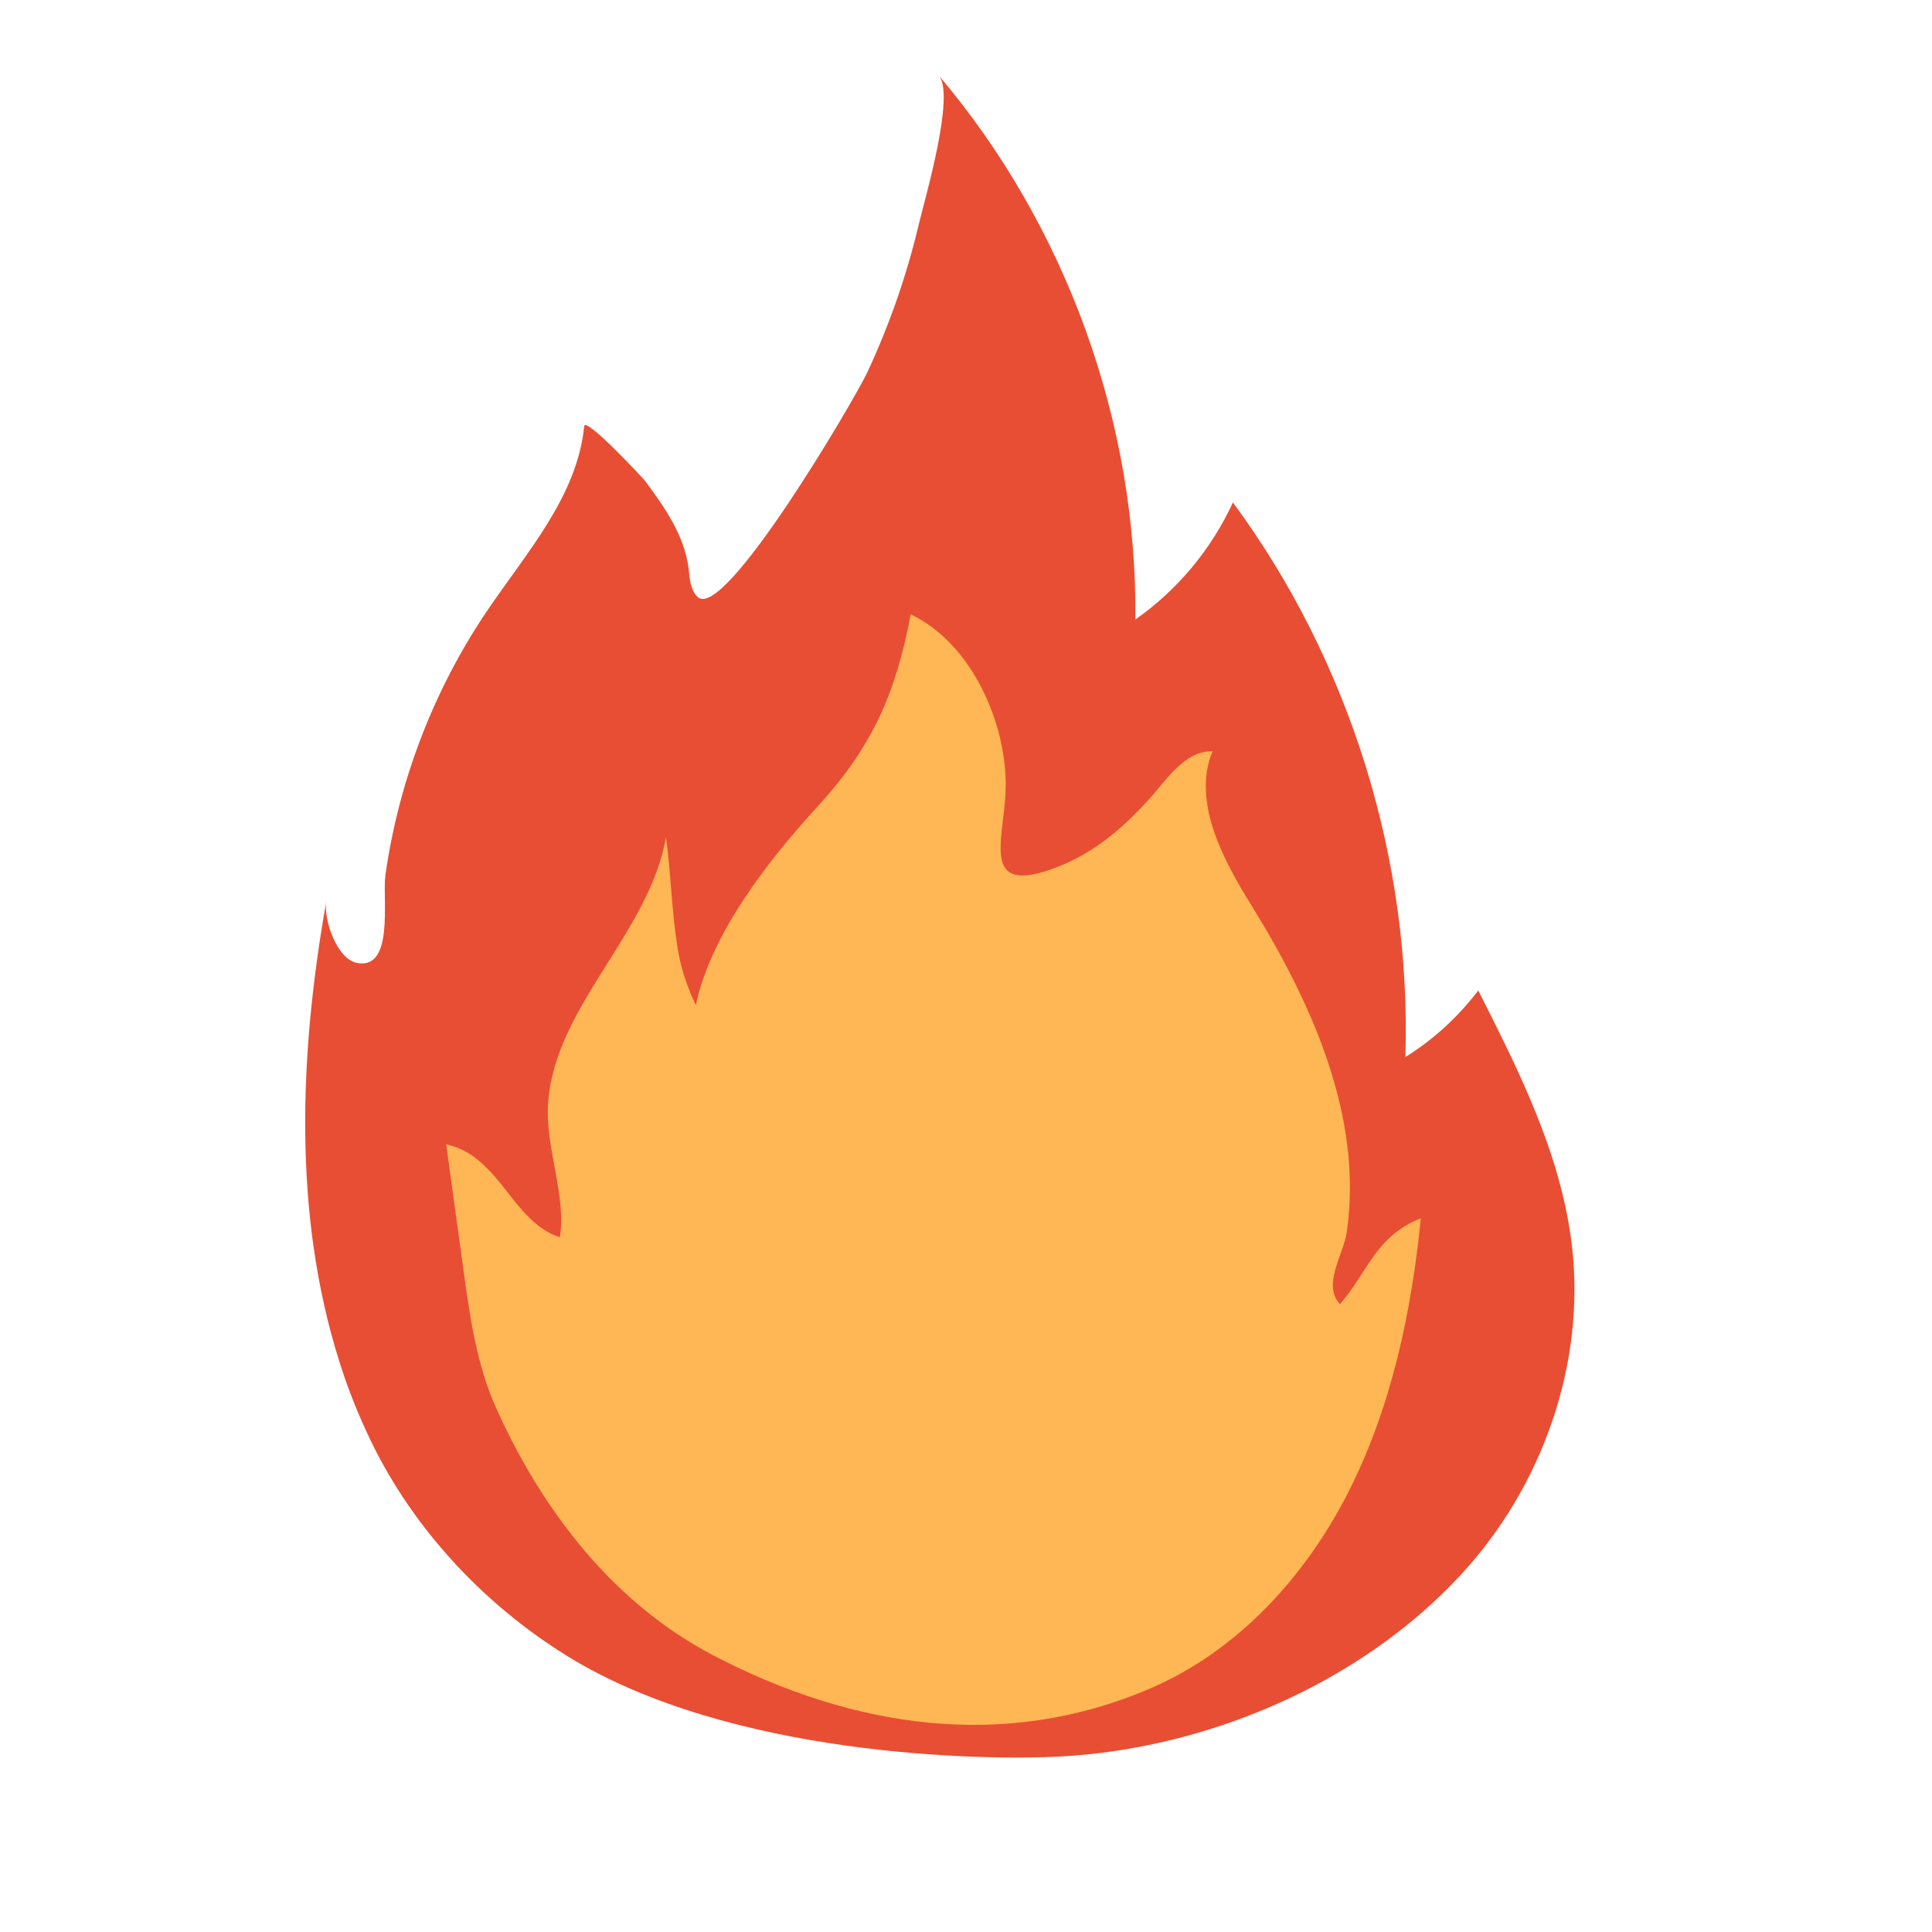
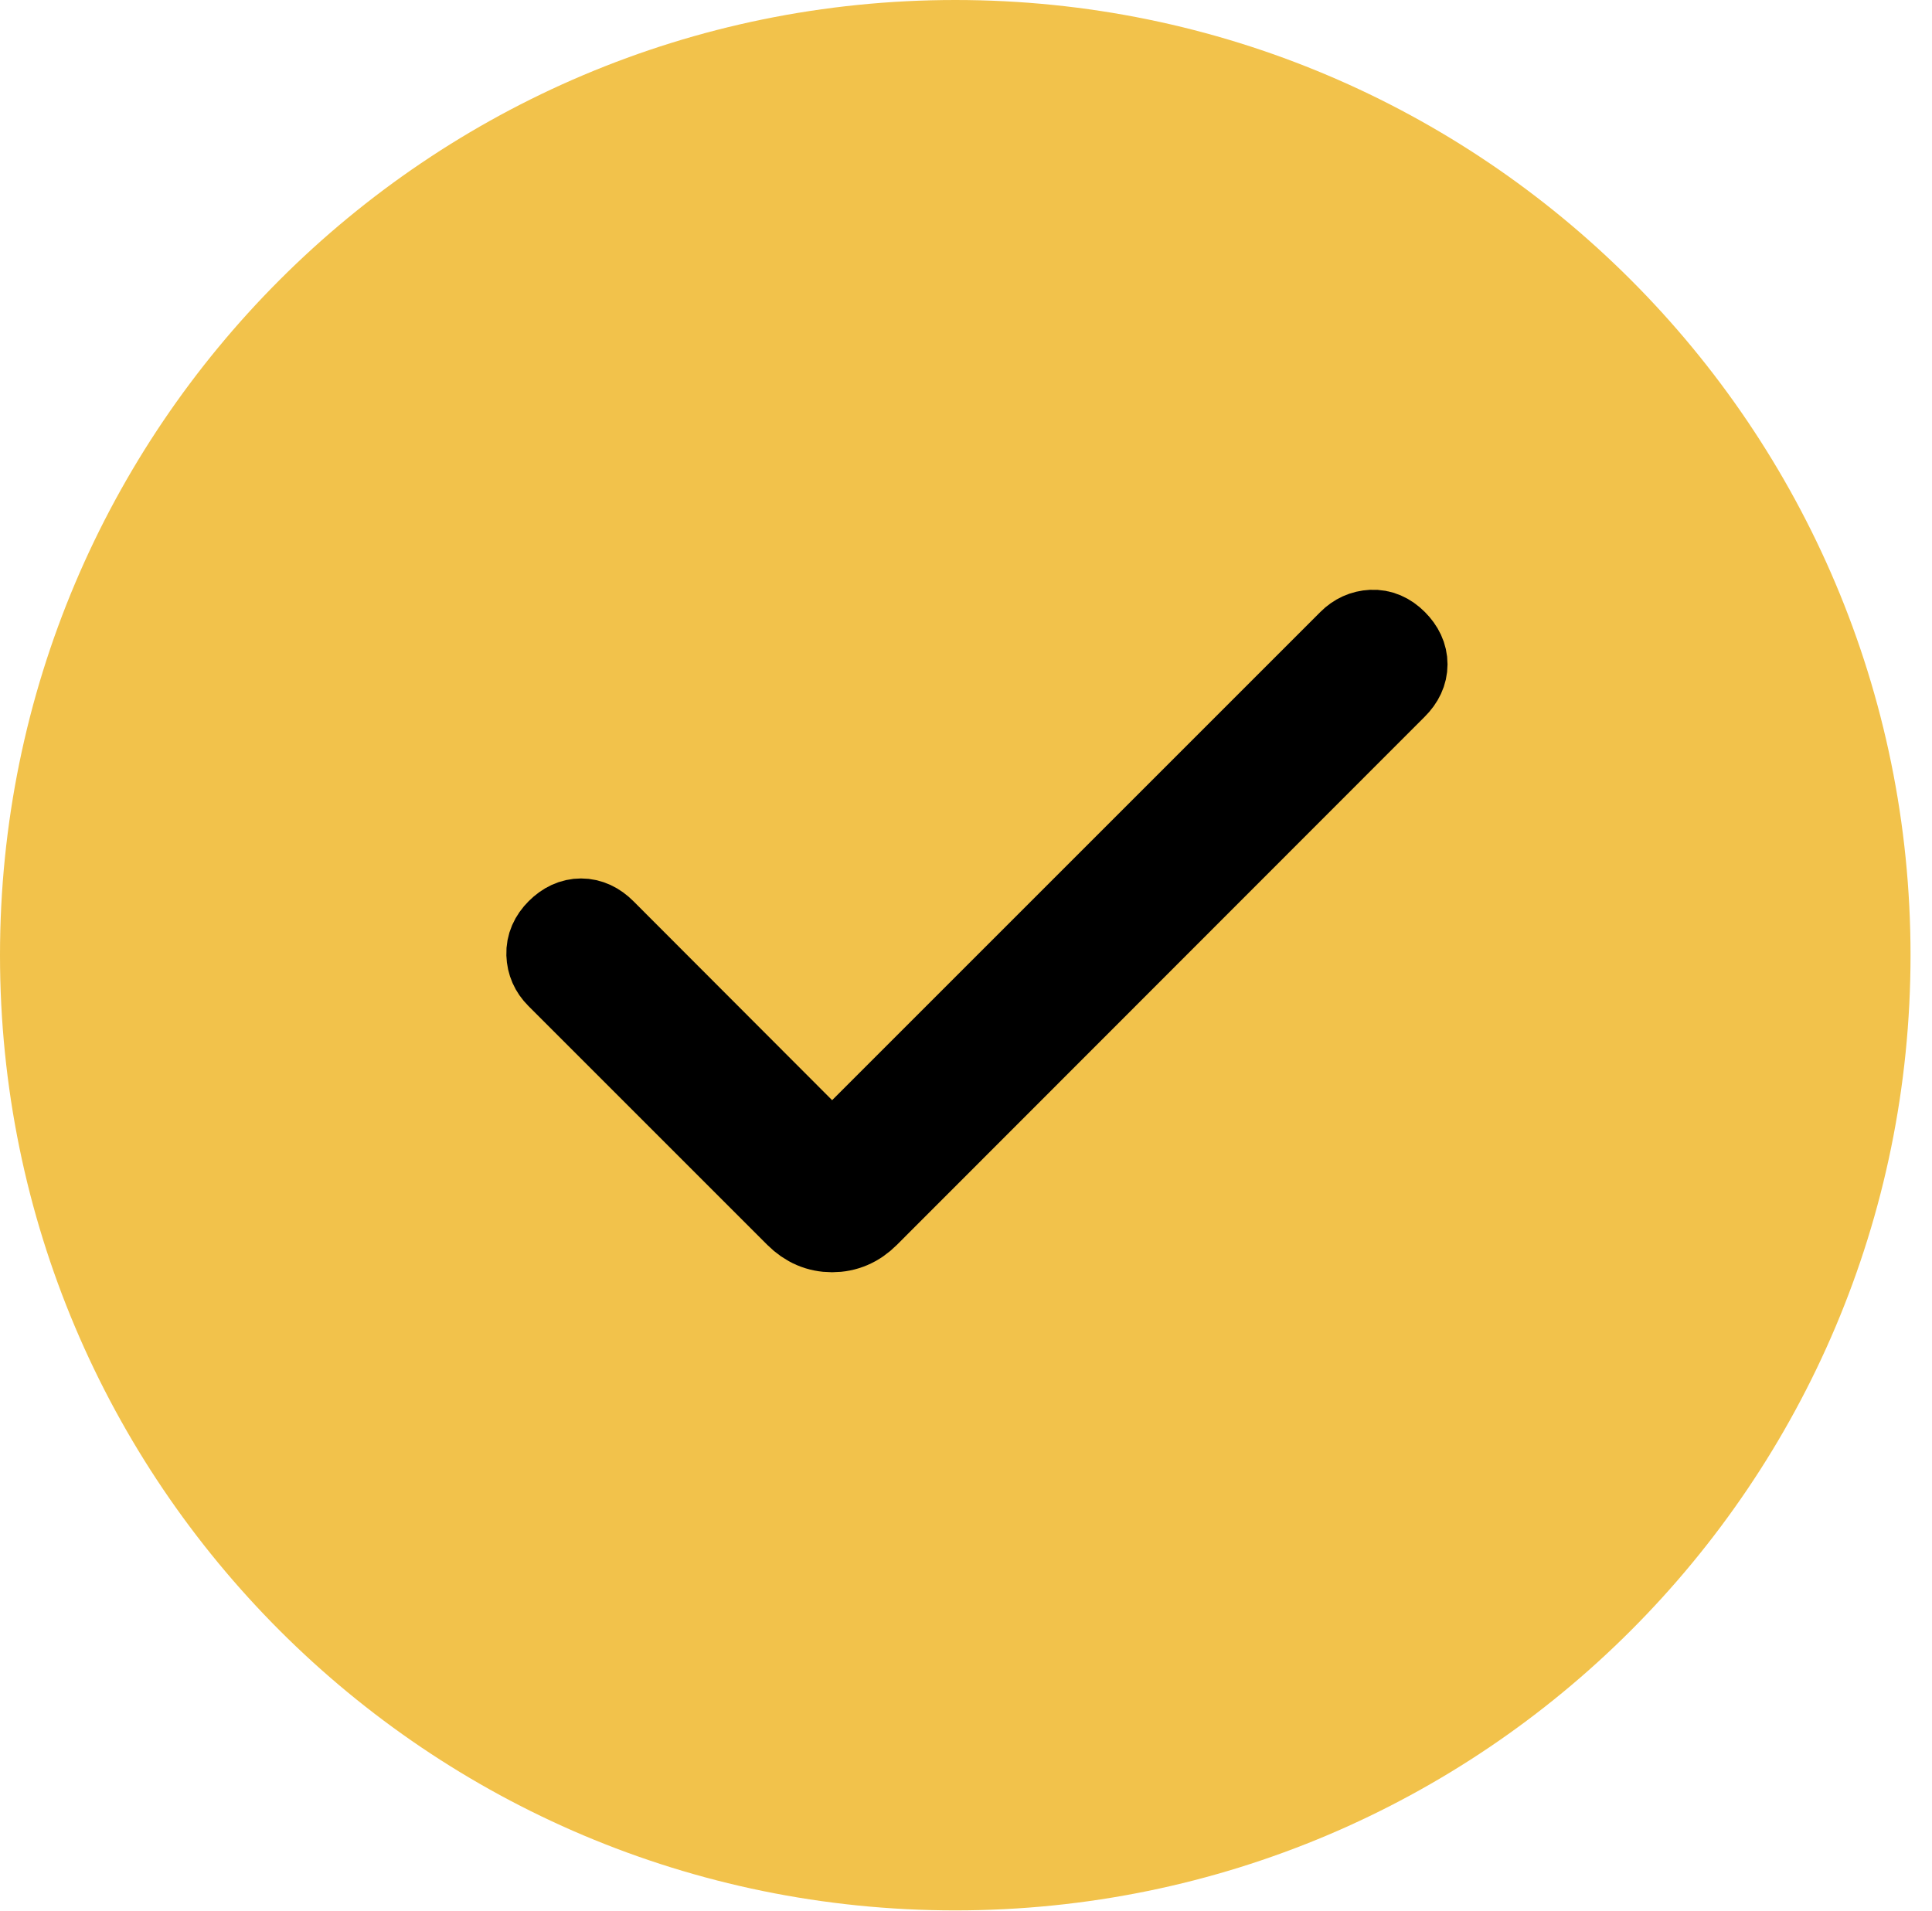
- <svg xmlns="http://www.w3.org/2000/svg" width="100%" height="100%" viewBox="0 0 100 100" version="1.1" xml:space="preserve" style="fill-rule:evenodd;clip-rule:evenodd;stroke-linejoin:round;stroke-miterlimit:2;">
-   <g id="Vector_3" transform="matrix(0.148508,0,0,0.148508,-31.61722,-22.22886)">
-     <path d="M760.713,583.4C756.913,552 742.413,523.1 728.113,494.9C721.113,504.1 712.513,512 702.713,518.1C704.913,449.4 683.413,380.1 642.613,324.8C635.113,341.1 623.313,355.3 608.613,365.6C609.313,297 584.513,228.4 540.113,176C545.913,182.8 535.213,219.1 533.213,227.5C529.013,245.4 522.913,262.9 515.113,279.6C510.513,289.3 465.413,366.2 456.113,357.8C453.513,355.4 453.312,351.5 452.912,347.9C451.412,336.2 444.613,326.6 437.813,317.4C436.813,316.1 416.913,294.8 416.513,298.2C414.113,322.8 396.113,342.6 382.313,363.1C363.913,390.5 351.813,422.1 347.213,454.8C346.113,462.9 350.413,487.8 337.313,485.3C330.213,483.9 325.612,470 326.612,463.9C317.212,516.8 315.013,572.8 331.013,623.7C333.613,632.1 336.813,640.4 340.513,648.4C355.213,680.7 380.513,708.3 410.813,727C467.613,762 555.813,763.3 582.213,761.9C633.413,759.2 686.812,736.6 721.912,698.7C750.412,668 765.713,624.9 760.713,583.4Z" style="fill:rgb(232,78,51);fill-rule:nonzero;" />
-   </g>
-   <g id="Vector_4" transform="matrix(0.148508,0,0,0.148508,-31.61722,-22.22886)">
-     <path d="M708.112,574.3C692.312,580.5 689.612,593.1 679.912,604.2C673.612,597.4 681.212,586.9 682.312,579C688.012,539.1 670.312,499.6 649.112,465.3C640.012,450.6 628.012,429.5 635.512,411.5C625.612,411.4 619.312,421.7 613.412,428.2C604.112,438.4 594.412,446.8 581.312,451.9C553.912,462.5 563.012,442.2 563.412,424.5C563.912,401.9 551.612,373.9 530.312,363.8C525.112,391.3 516.912,409.9 498.112,430.5C481.012,449.1 460.712,474.9 455.412,500C452.312,493.5 449.912,486.3 448.912,479.2C447.012,466.8 446.712,454 445.012,441.5C439.012,475.8 404.712,501.6 403.812,536.5C403.512,550.7 410.312,567.5 408.012,580.9C391.312,575.5 387.212,552.6 368.412,548.5C370.412,563.1 372.412,577.6 374.412,592.2C376.612,608.4 379.012,625.2 385.712,640.2C401.812,676.1 426.612,708.5 461.812,726.8C510.312,752 562.912,760 613.712,738.2C644.112,725.2 667.812,699.3 682.812,669.8C697.812,640.3 704.812,607.2 708.112,574.3ZM371.612,548.8C371.712,549 371.812,549.2 371.612,548.8Z" style="fill:rgb(255,182,85);fill-rule:nonzero;" />
+ <svg xmlns="http://www.w3.org/2000/svg" width="100%" height="100%" viewBox="0 0 90 89" version="1.1" xml:space="preserve" style="fill-rule:evenodd;clip-rule:evenodd;stroke-linejoin:round;stroke-miterlimit:2;">
+   <g transform="matrix(1,0,0,1,-6,-5)">
+     <g id="Master-Pau-Barbaro-Happy-Flame" transform="matrix(0.147273,0,0,0.14339,-29.17211,-18.32822)">
+       <g transform="matrix(6.790111,0,0,6.973987,198.0819,127.8207)">
+         <circle cx="50.5" cy="49.5" r="44.5" style="fill:rgb(242,194,75);" />
+       </g>
+       <g transform="matrix(18.67281,0,0,19.17846,547.7726,466.0591)">
+         <g transform="matrix(1,0,0,1,-12,-12)">
+           <g transform="matrix(0.025,0,0,0.025,0,24)">
+             <path d="M382,-324.77L734.08,-676.85C737.973,-680.743 742.563,-682.82 747.85,-683.08C753.13,-683.333 757.973,-681.257 762.38,-676.85C766.793,-672.437 769,-667.68 769,-662.58C769,-657.473 766.793,-652.717 762.38,-648.31L404.62,-290.31C398.153,-283.85 390.613,-280.62 382,-280.62C373.387,-280.62 365.847,-283.85 359.38,-290.31L197.38,-452.31C193.487,-456.203 191.45,-460.83 191.27,-466.19C191.09,-471.55 193.207,-476.437 197.62,-480.85C202.027,-485.257 206.78,-487.46 211.88,-487.46C216.987,-487.46 221.743,-485.257 226.15,-480.85L382,-324.77Z" style="fill-rule:nonzero;stroke:black;stroke-width:60px;" />
+           </g>
+         </g>
+       </g>
+     </g>
  </g>
</svg>
